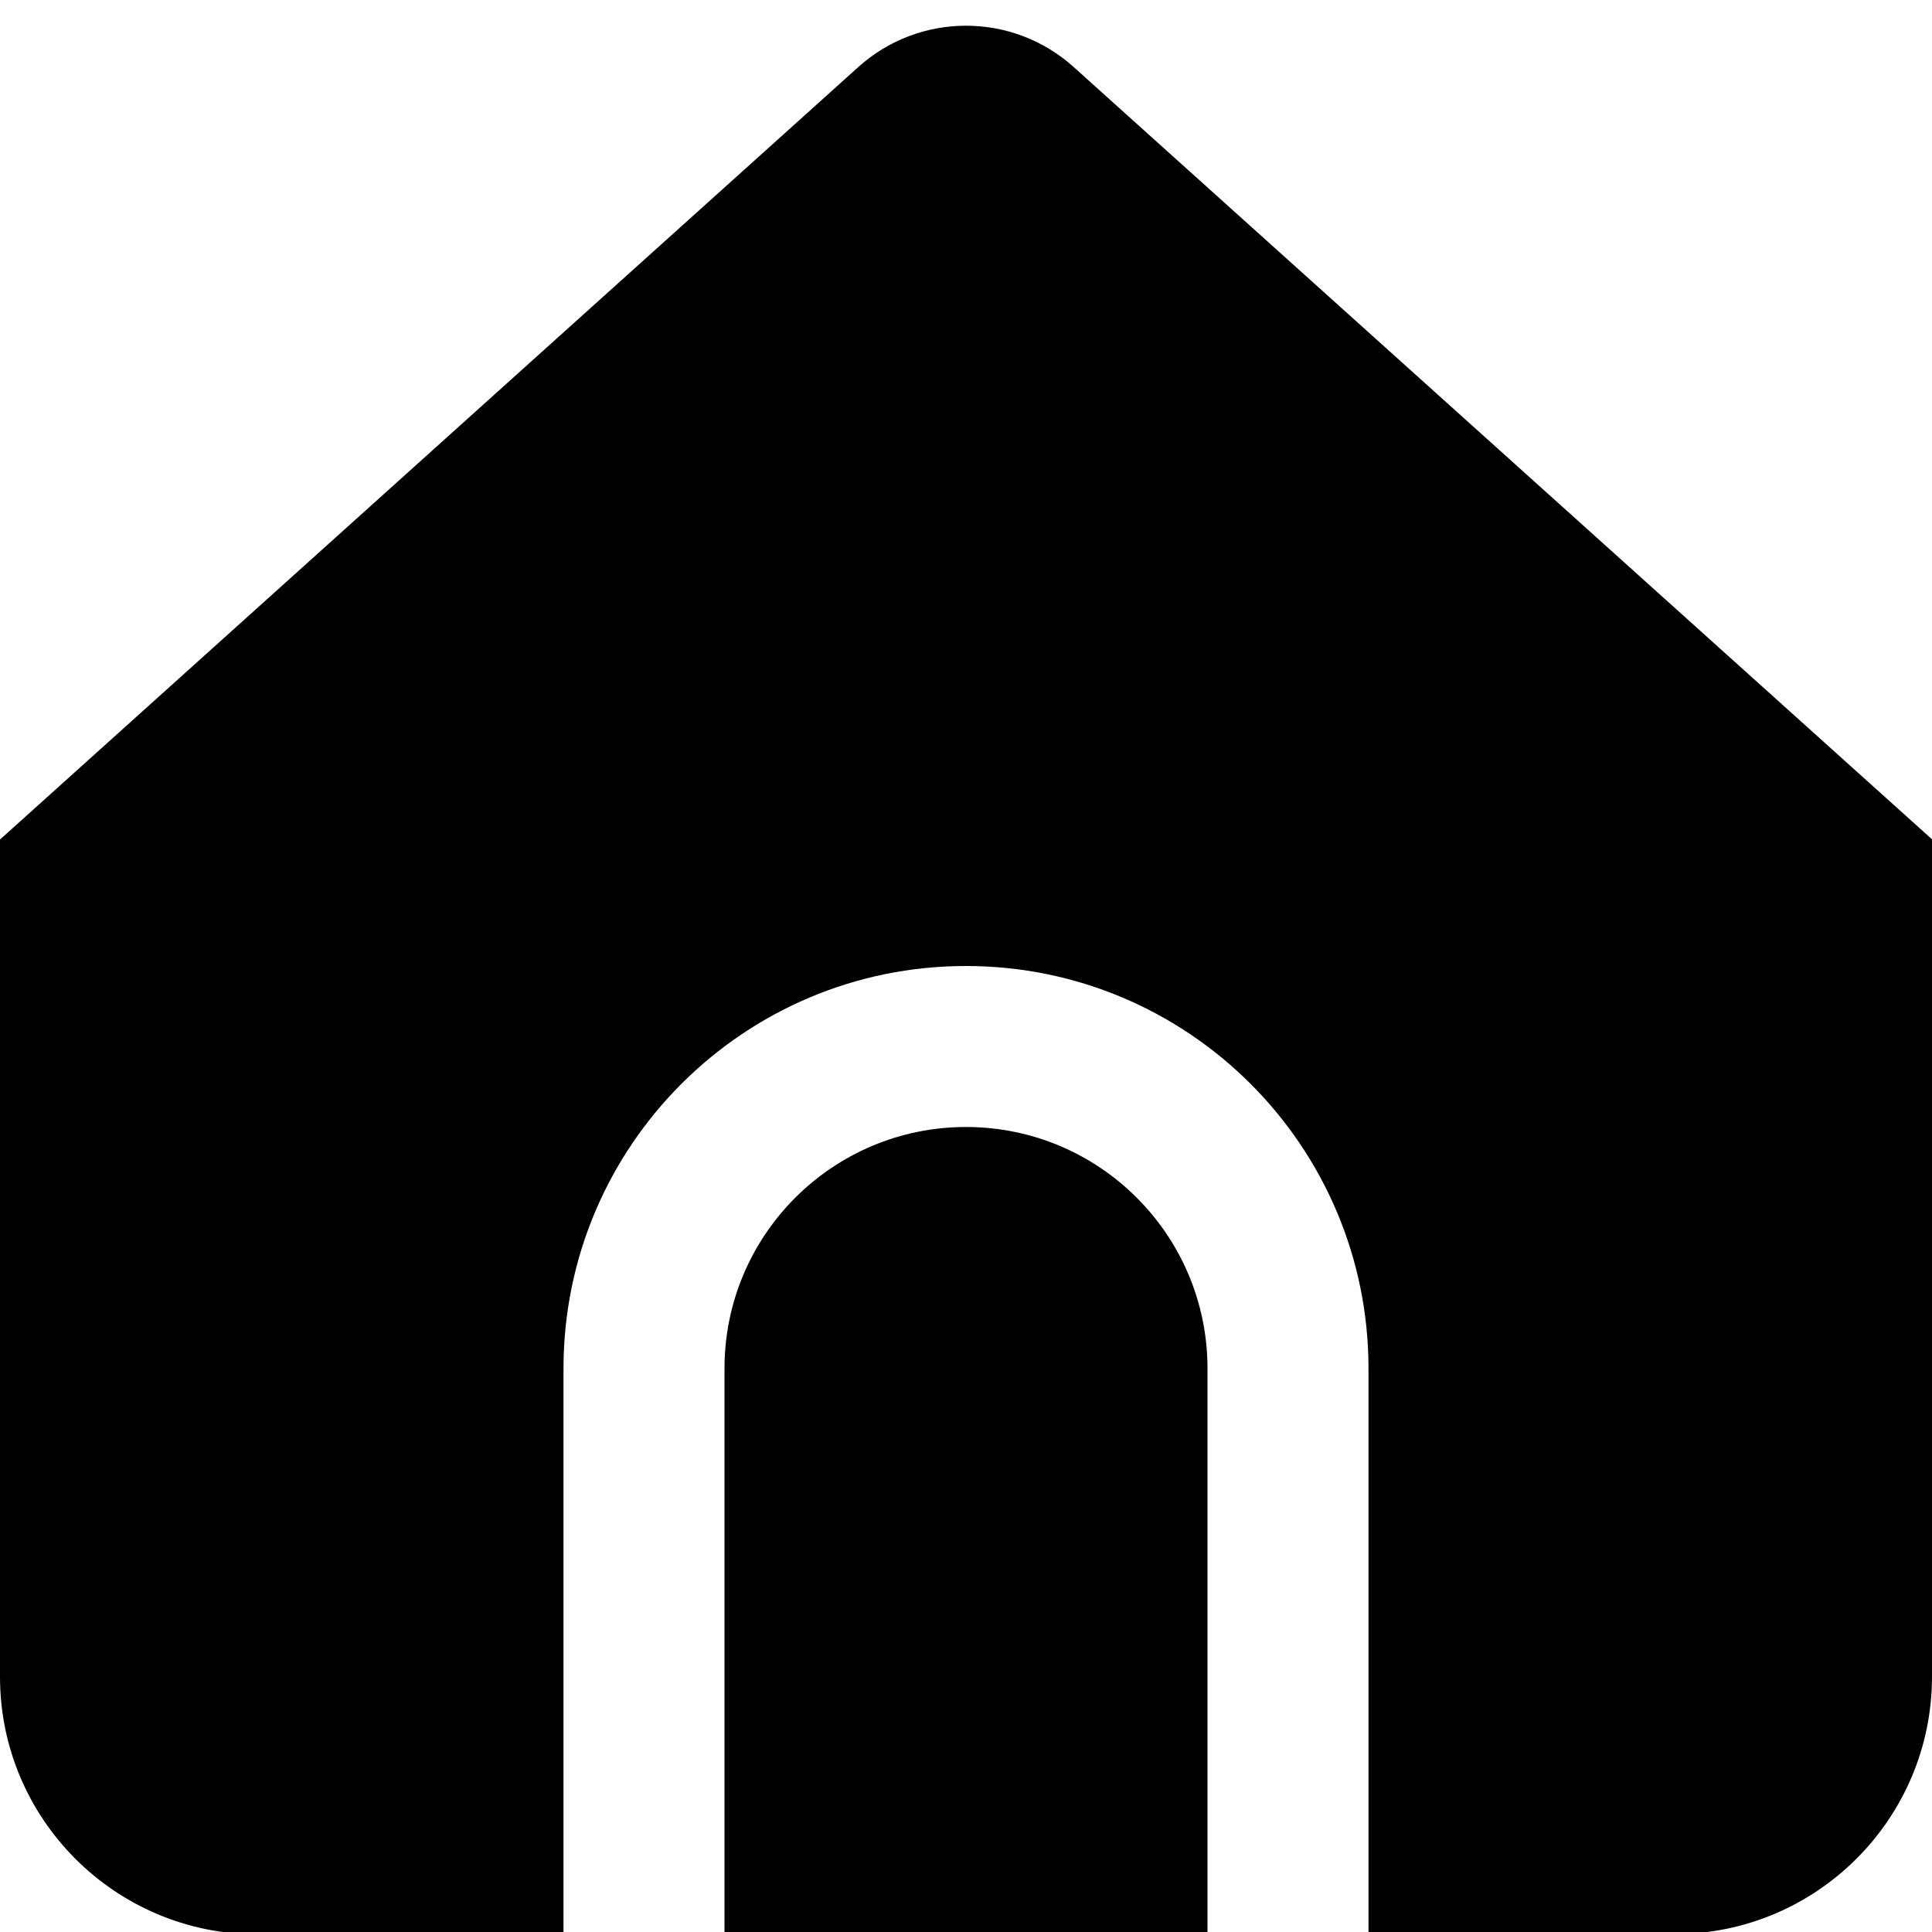
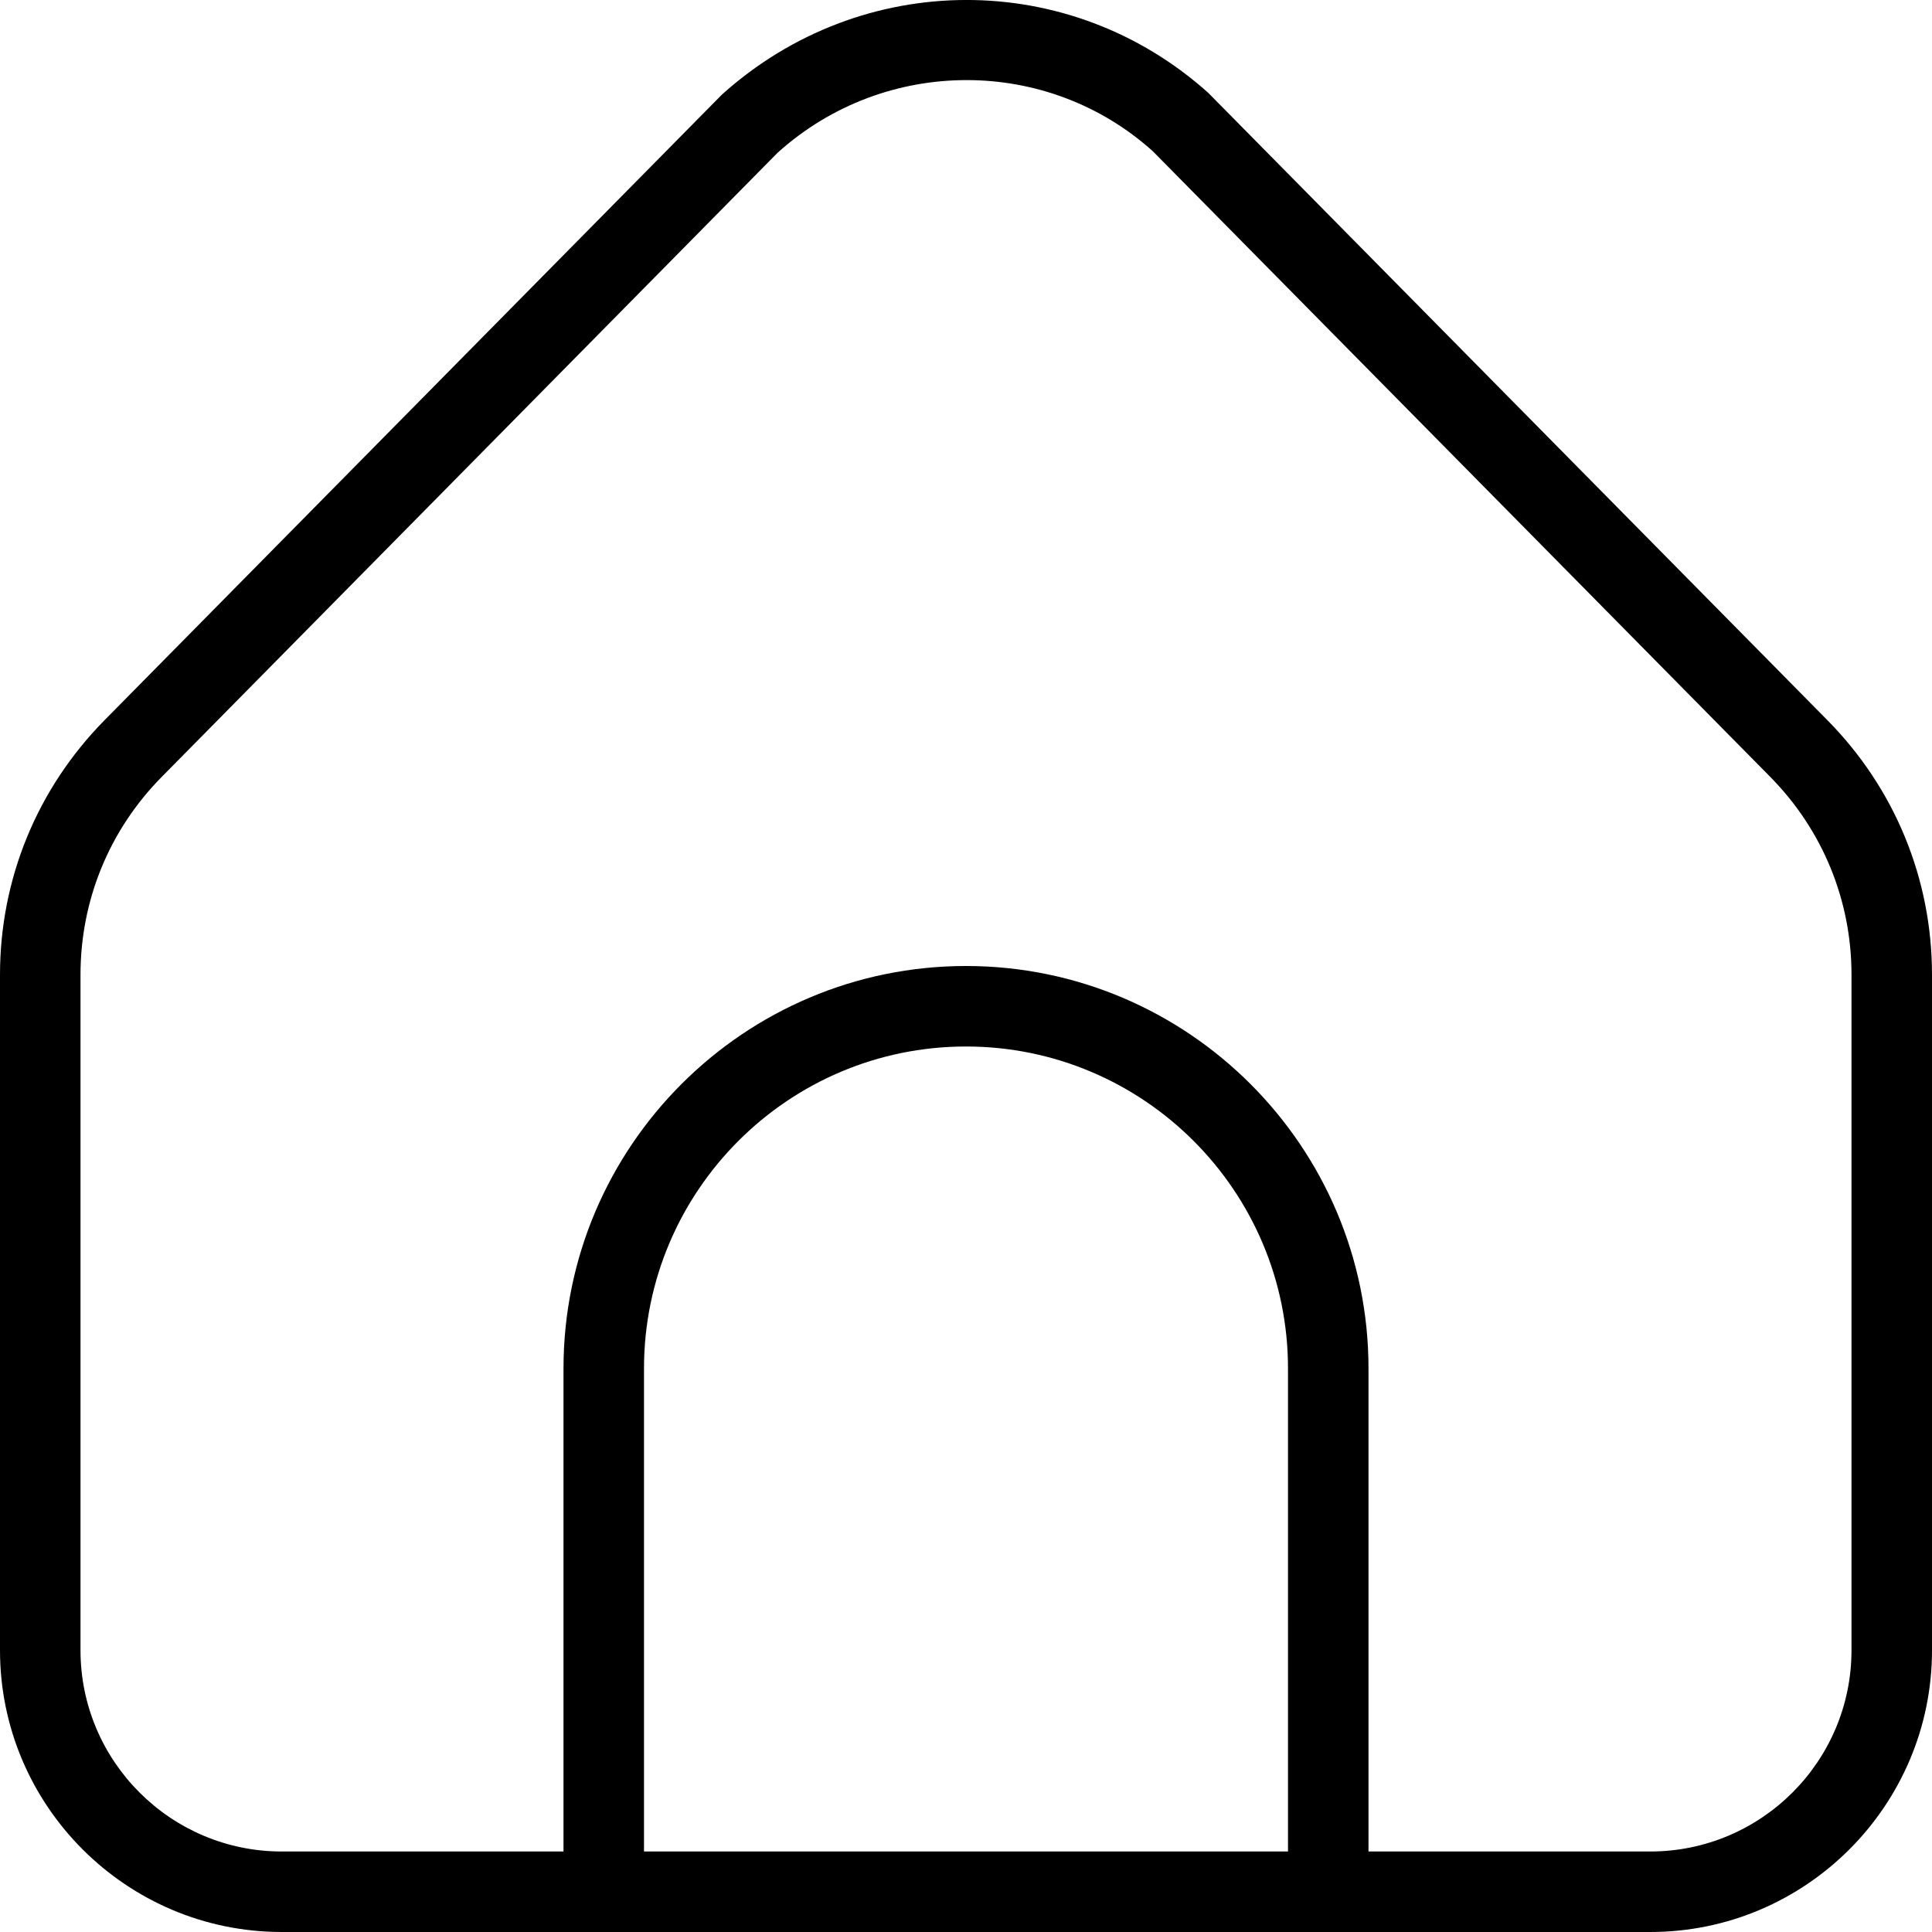
- <svg xmlns="http://www.w3.org/2000/svg" id="Layer_1" data-name="Layer 1" viewBox="0 0 24 24" width="512" height="512">
-   <path d="M12,14a3,3,0,0,0-3,3v7.026h6V17A3,3,0,0,0,12,14Z" />
-   <path d="M13.338.833a2,2,0,0,0-2.676,0L0,10.429v10.4a3.2,3.2,0,0,0,3.2,3.2H7V17a5,5,0,0,1,10,0v7.026h3.8a3.2,3.2,0,0,0,3.2-3.2v-10.4Z" />
+ <svg xmlns="http://www.w3.org/2000/svg" id="Layer_1" data-name="Layer 1" viewBox="0 0 24 24">
+   <path d="M22.702,8.948L15.01,1.154c-1.717-1.542-4.303-1.543-6.042,.021L1.297,8.948c-.836,.849-1.297,1.971-1.297,3.161v8.391c0,1.93,1.57,3.5,3.5,3.5H20.5c1.93,0,3.5-1.57,3.5-3.5V12.109c0-1.19-.461-2.313-1.298-3.161Zm-6.702,14.052H8v-6c0-2.206,1.794-4,4-4s4,1.794,4,4v6Zm7-2.5c0,1.379-1.121,2.5-2.5,2.5h-3.5v-6c0-2.757-2.243-5-5-5s-5,2.243-5,5v6H3.5c-1.378,0-2.5-1.121-2.5-2.5V12.109c0-.926,.358-1.799,1.009-2.458L9.659,1.898c.67-.604,1.511-.903,2.349-.903,.831,0,1.658,.295,2.312,.883l7.671,7.773c.65,.659,1.009,1.532,1.009,2.458v8.391Z" />
</svg>
